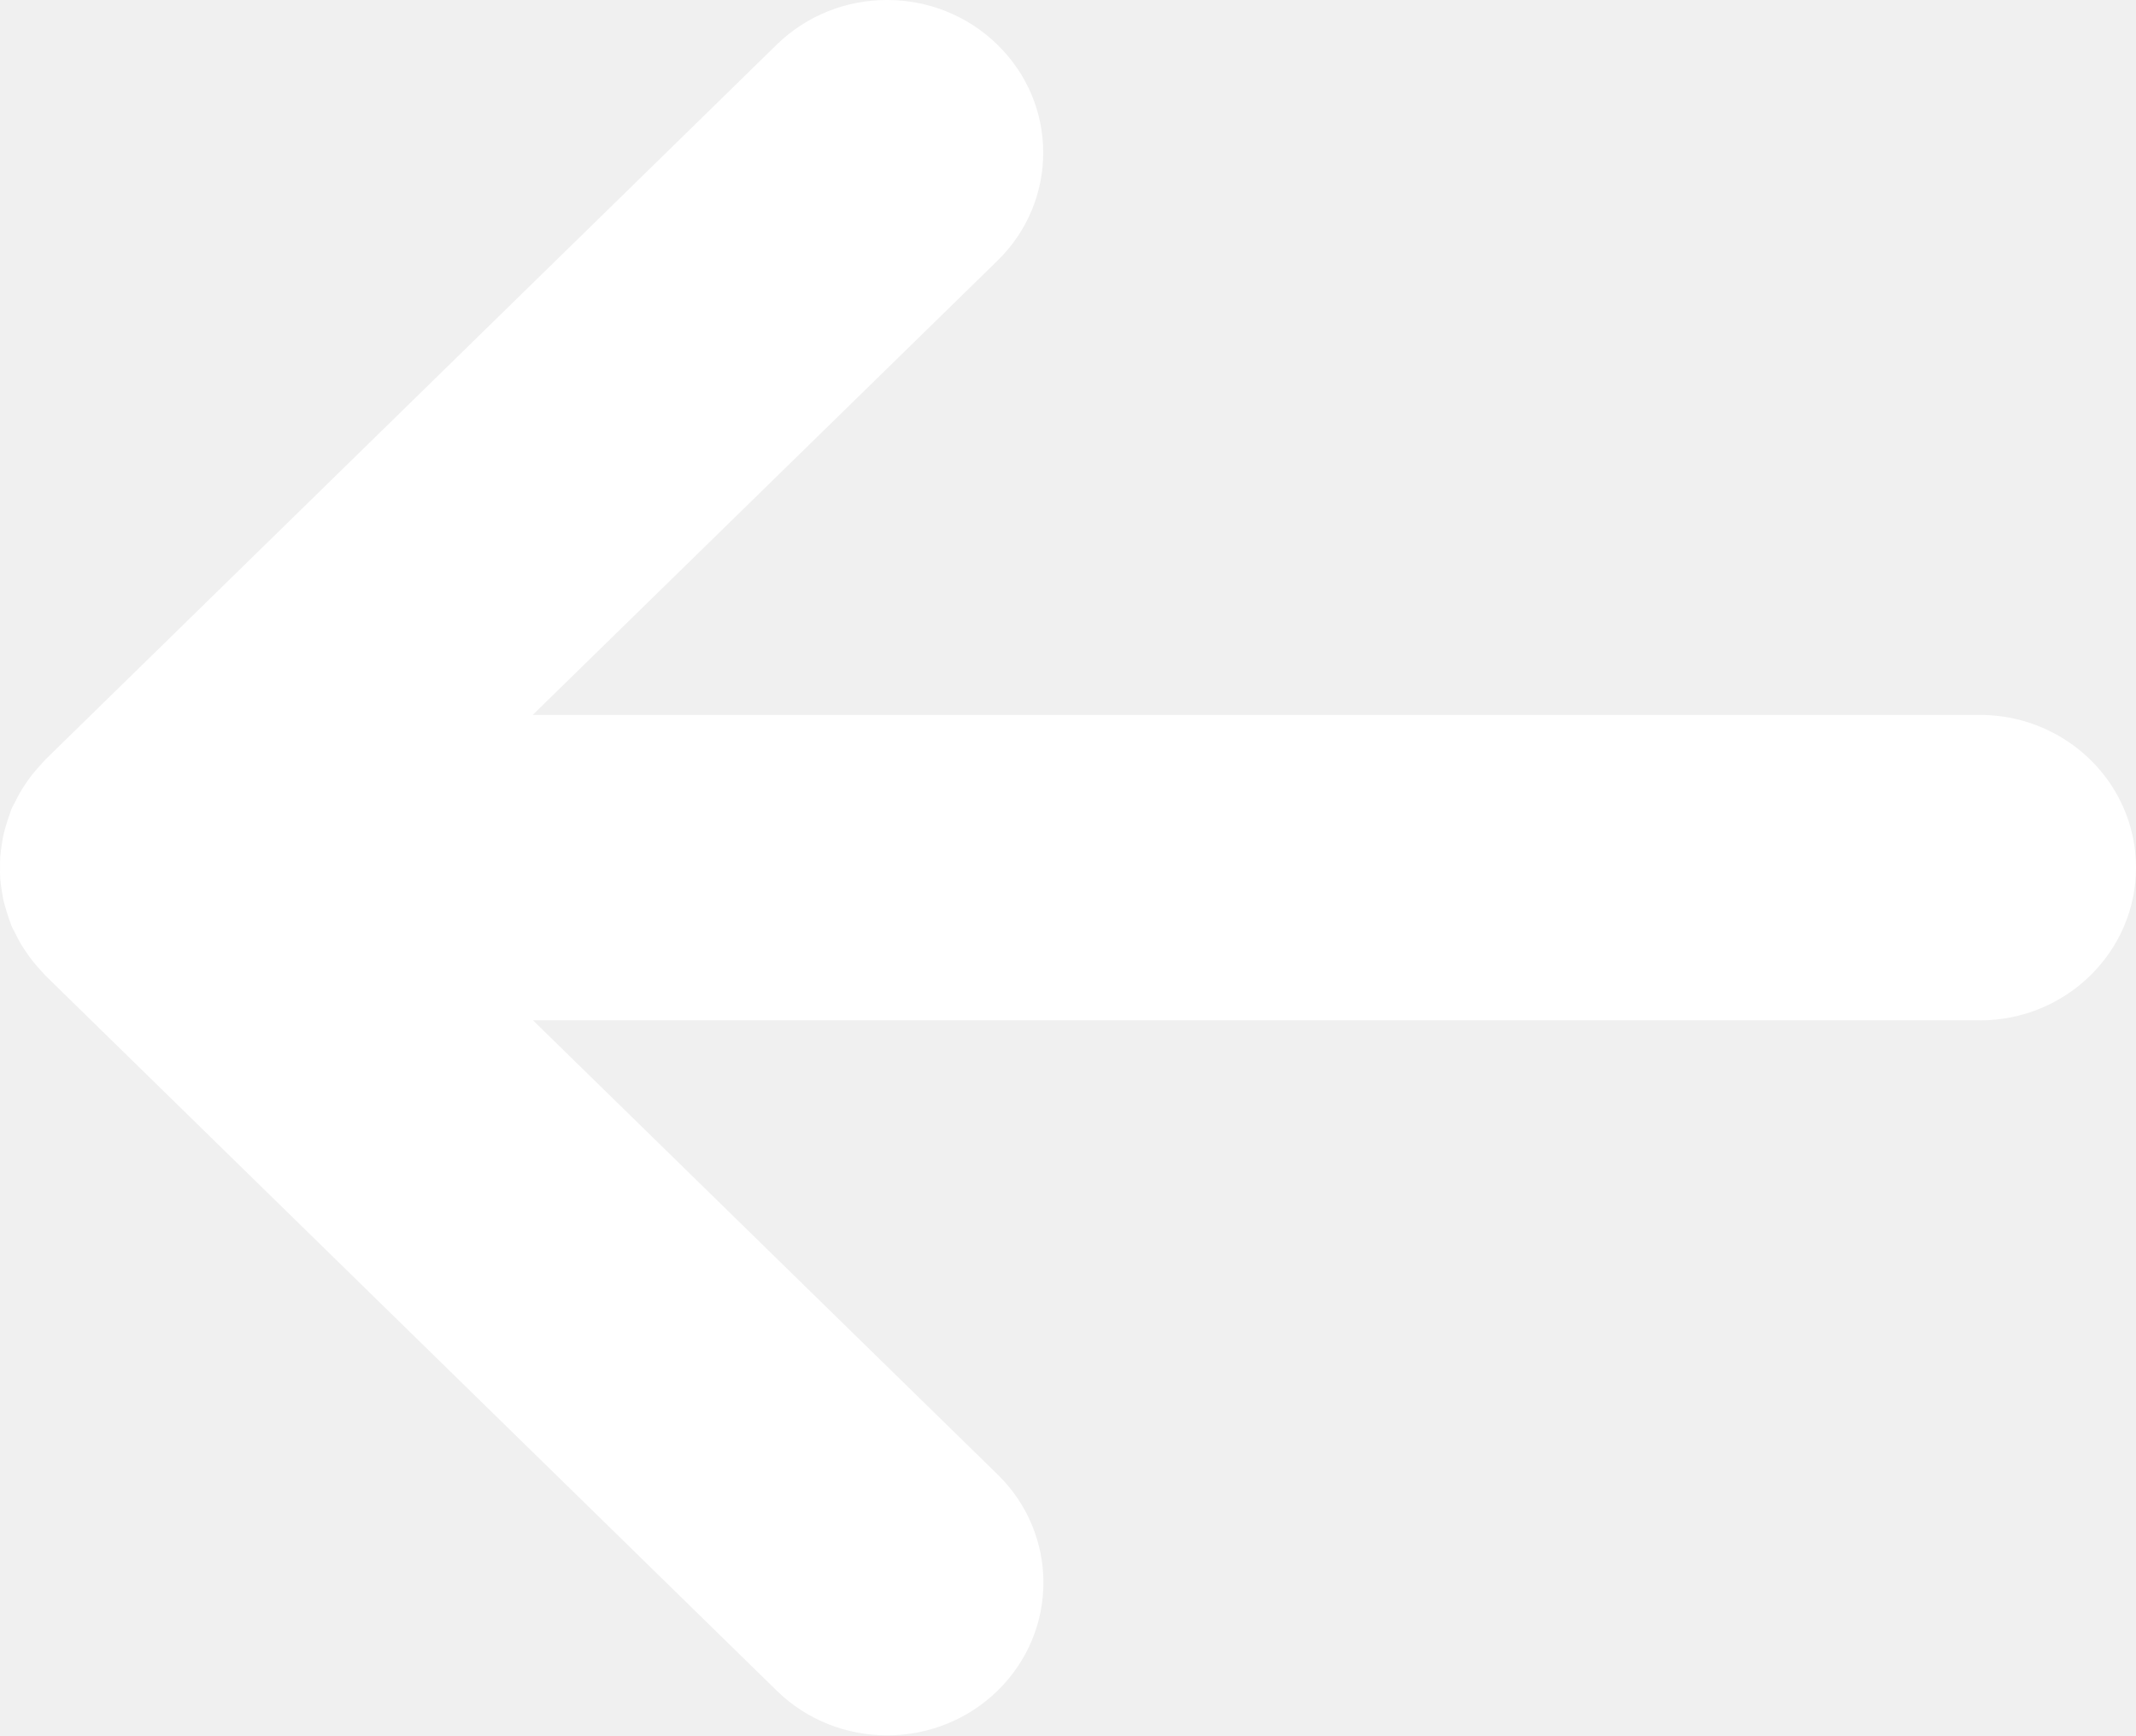
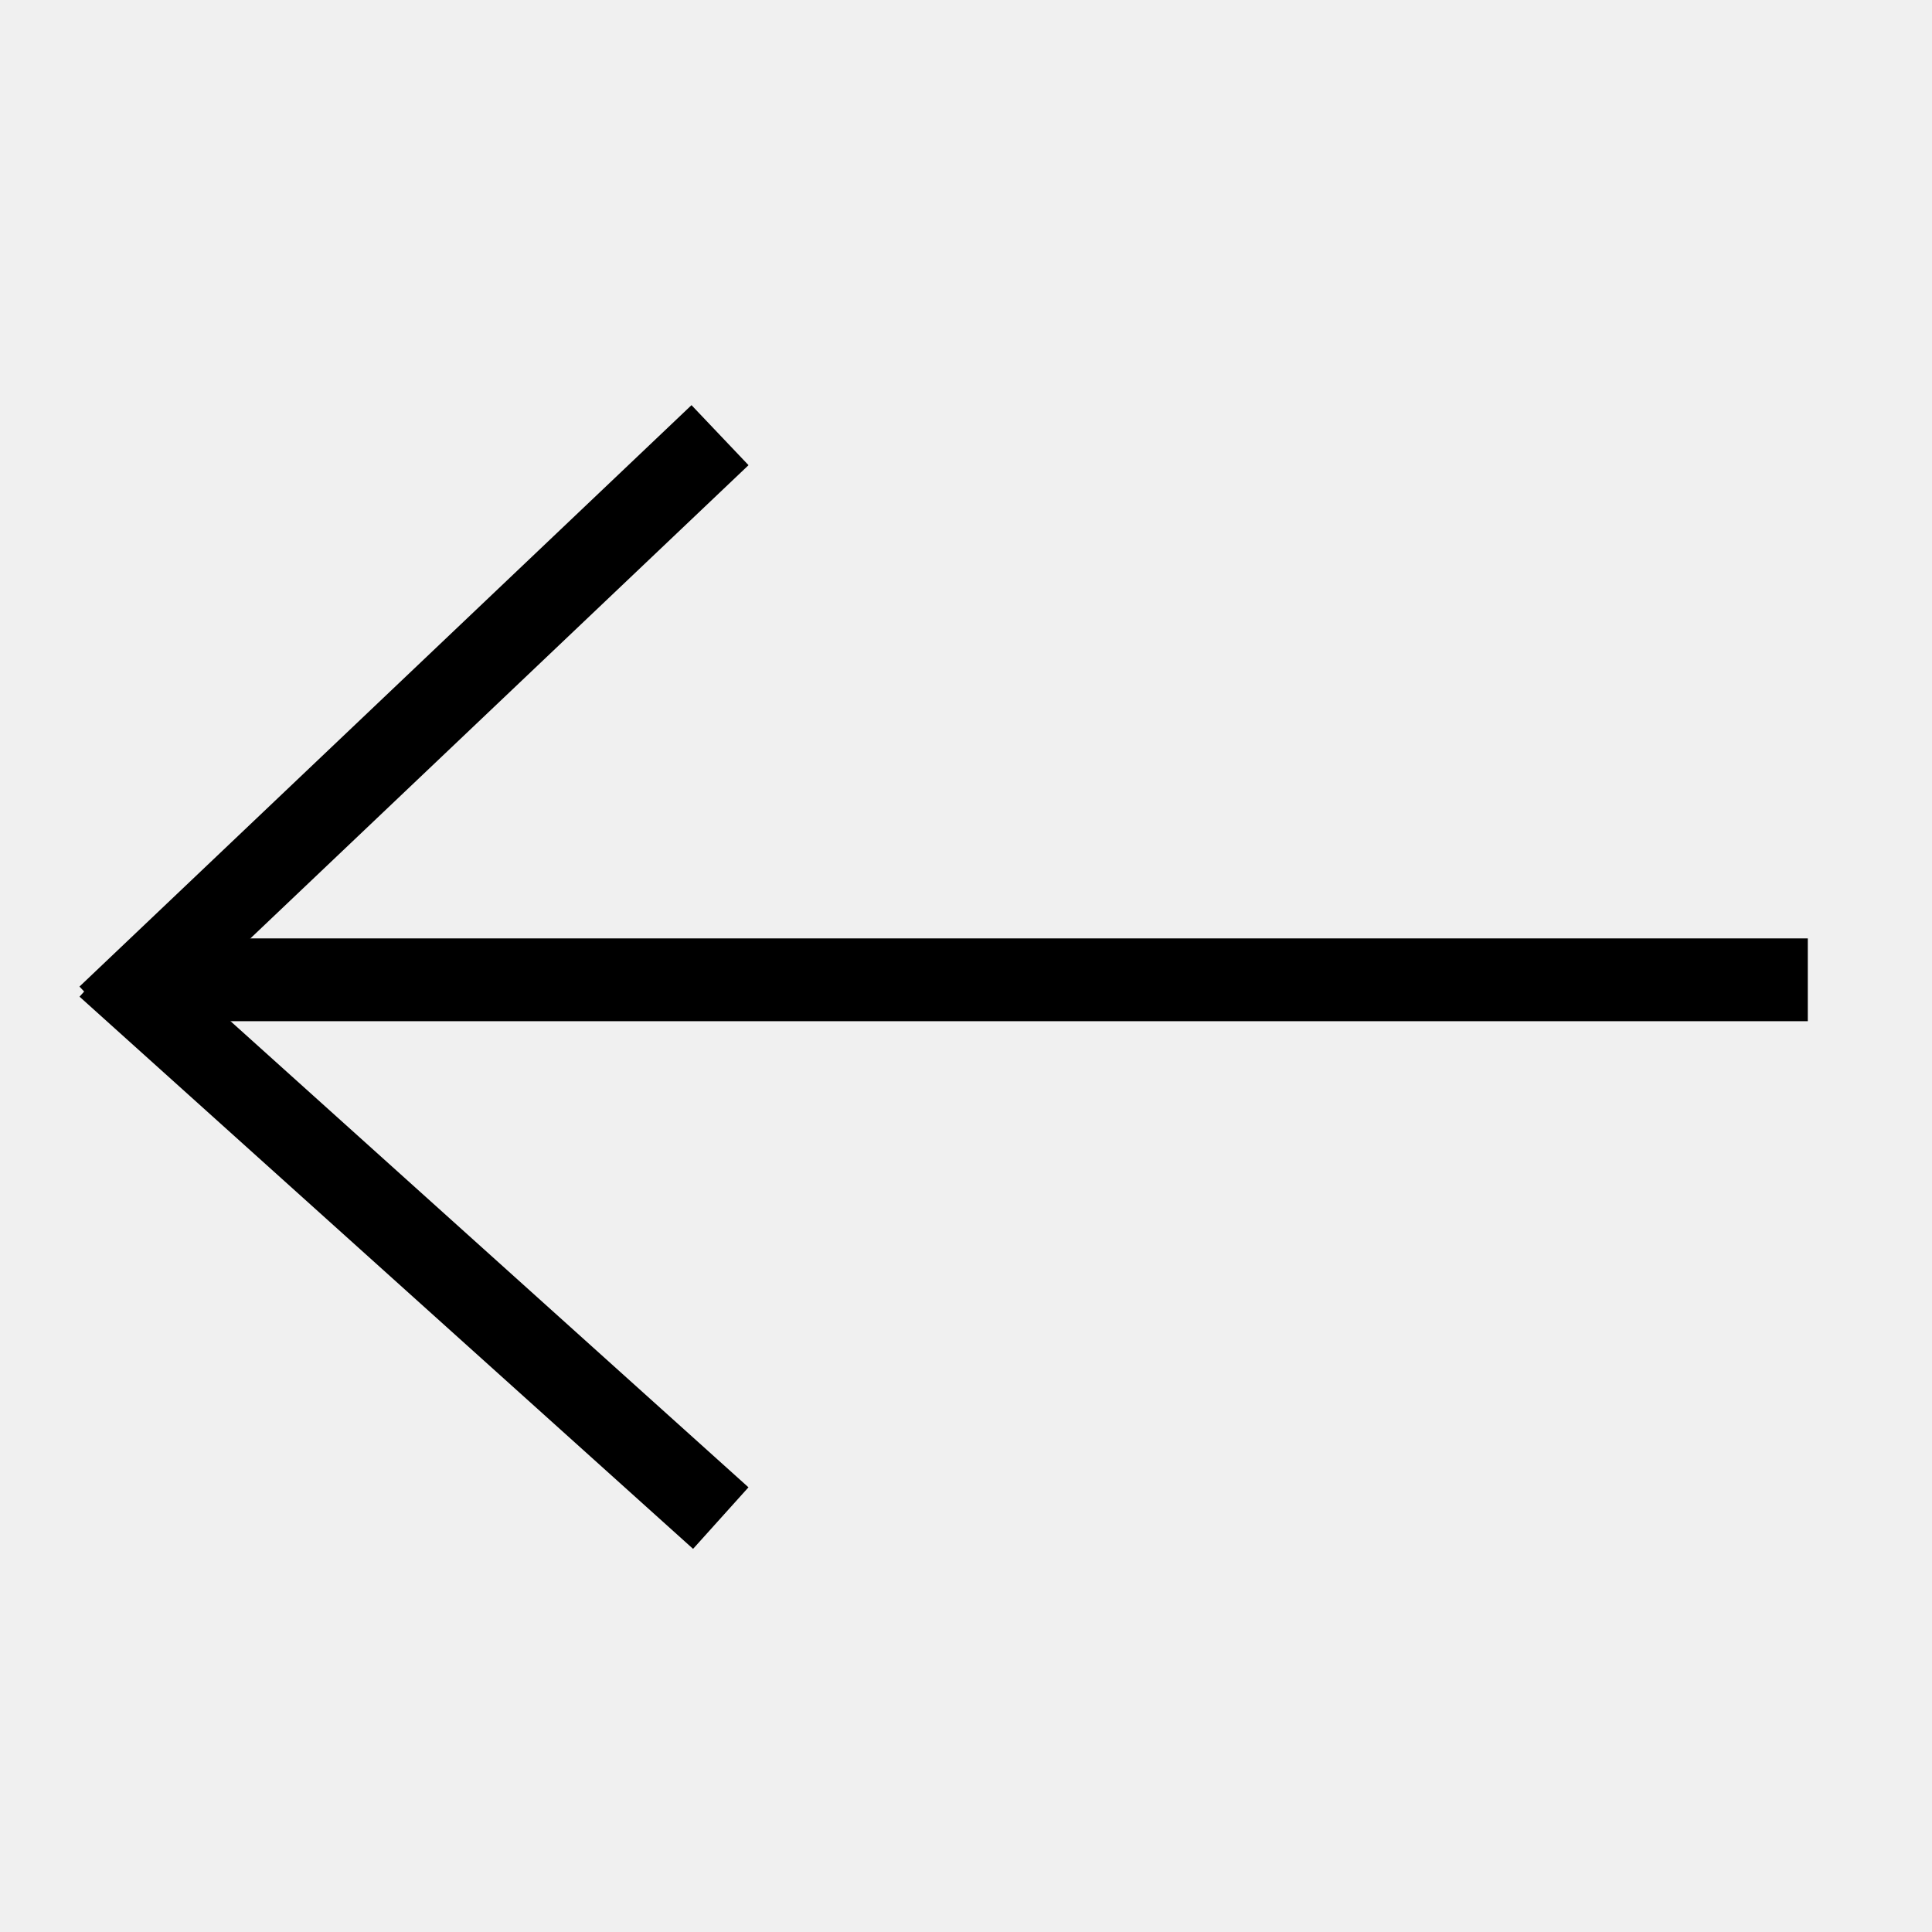
- <svg xmlns="http://www.w3.org/2000/svg" width="32px" height="26px" viewBox="0 0 32 26" version="1.1">
+ <svg xmlns="http://www.w3.org/2000/svg" width="35px" height="35px" viewBox="0 0 35 35" version="1.1">
  <defs />
-   <g id="Welcome" stroke="none" stroke-width="1" fill="none" fill-rule="evenodd">
-     <g id="BaseInfo" transform="translate(-178, -194)" fill="#FFFFFF">
-       <g id="Menu" transform="translate(164, 174)">
-         <g id="Menu-icons" transform="translate(10, 17)">
-           <g id="Back-icon" transform="translate(4, 0)">
-             <path d="M0.396,17.27 C0.364,17.223 0.332,17.176 0.303,17.126 C0.272,17.073 0.246,17.018 0.219,16.963 C0.204,16.933 0.186,16.906 0.173,16.875 C0.167,16.858 0.163,16.841 0.156,16.825 C0.133,16.766 0.114,16.706 0.096,16.646 C0.081,16.596 0.066,16.549 0.054,16.499 C0.04,16.441 0.033,16.381 0.023,16.321 C0.016,16.27 0.008,16.22 0.004,16.169 C-0.001,16.109 -0,16.048 0.001,15.985 C0.001,15.936 -0,15.888 0.004,15.839 C0.008,15.776 0.018,15.713 0.027,15.651 C0.034,15.603 0.041,15.557 0.052,15.509 C0.065,15.448 0.084,15.387 0.103,15.326 C0.118,15.278 0.132,15.232 0.15,15.186 C0.158,15.166 0.163,15.143 0.171,15.123 C0.187,15.085 0.209,15.051 0.227,15.015 C0.249,14.968 0.272,14.923 0.298,14.878 C0.328,14.824 0.364,14.771 0.399,14.72 C0.428,14.679 0.455,14.638 0.487,14.6 C0.528,14.548 0.573,14.499 0.618,14.45 C0.639,14.428 0.657,14.403 0.679,14.381 L11.634,3.671 C12.549,2.776 14.03,2.776 14.944,3.671 C15.857,4.562 15.857,6.013 14.944,6.905 L7.981,13.711 L29.658,13.711 C30.466,13.711 31.179,14.111 31.6,14.72 C31.852,15.085 32,15.525 32,16 C32,16.631 31.737,17.203 31.314,17.617 C30.891,18.032 30.305,18.288 29.658,18.288 L29.658,18.287 L7.985,18.287 L14.947,25.093 C15.859,25.986 15.861,27.434 14.947,28.329 C14.49,28.776 13.89,29 13.291,29 C12.692,29 12.093,28.777 11.637,28.331 L0.681,17.617 C0.658,17.595 0.64,17.568 0.617,17.546 C0.574,17.499 0.531,17.452 0.492,17.402 C0.457,17.36 0.427,17.315 0.396,17.27 L0.396,17.27 Z" id="back-icon" />
-           </g>
-         </g>
+   <g id="Page-1" stroke="none" stroke-width="1" fill="none" fill-rule="evenodd">
+     <g id="back-icon" stroke-linecap="square" stroke="#000000" stroke-width="1.5">
+       <g id="Line-+-Line-+-Line-Copy" transform="translate(2, 8)">
+         <path d="M30,9.75 L1.5,9.75" id="Line" />
+         <path d="M0.5,9.9 L10.5,0.4" id="Line" />
+         <path d="M0.5,19 L10.5,10" id="Line-Copy" transform="translate(5.5, 14.5) scale(1, -1) translate(-5.5, -14.5) " />
      </g>
    </g>
  </g>
</svg>
